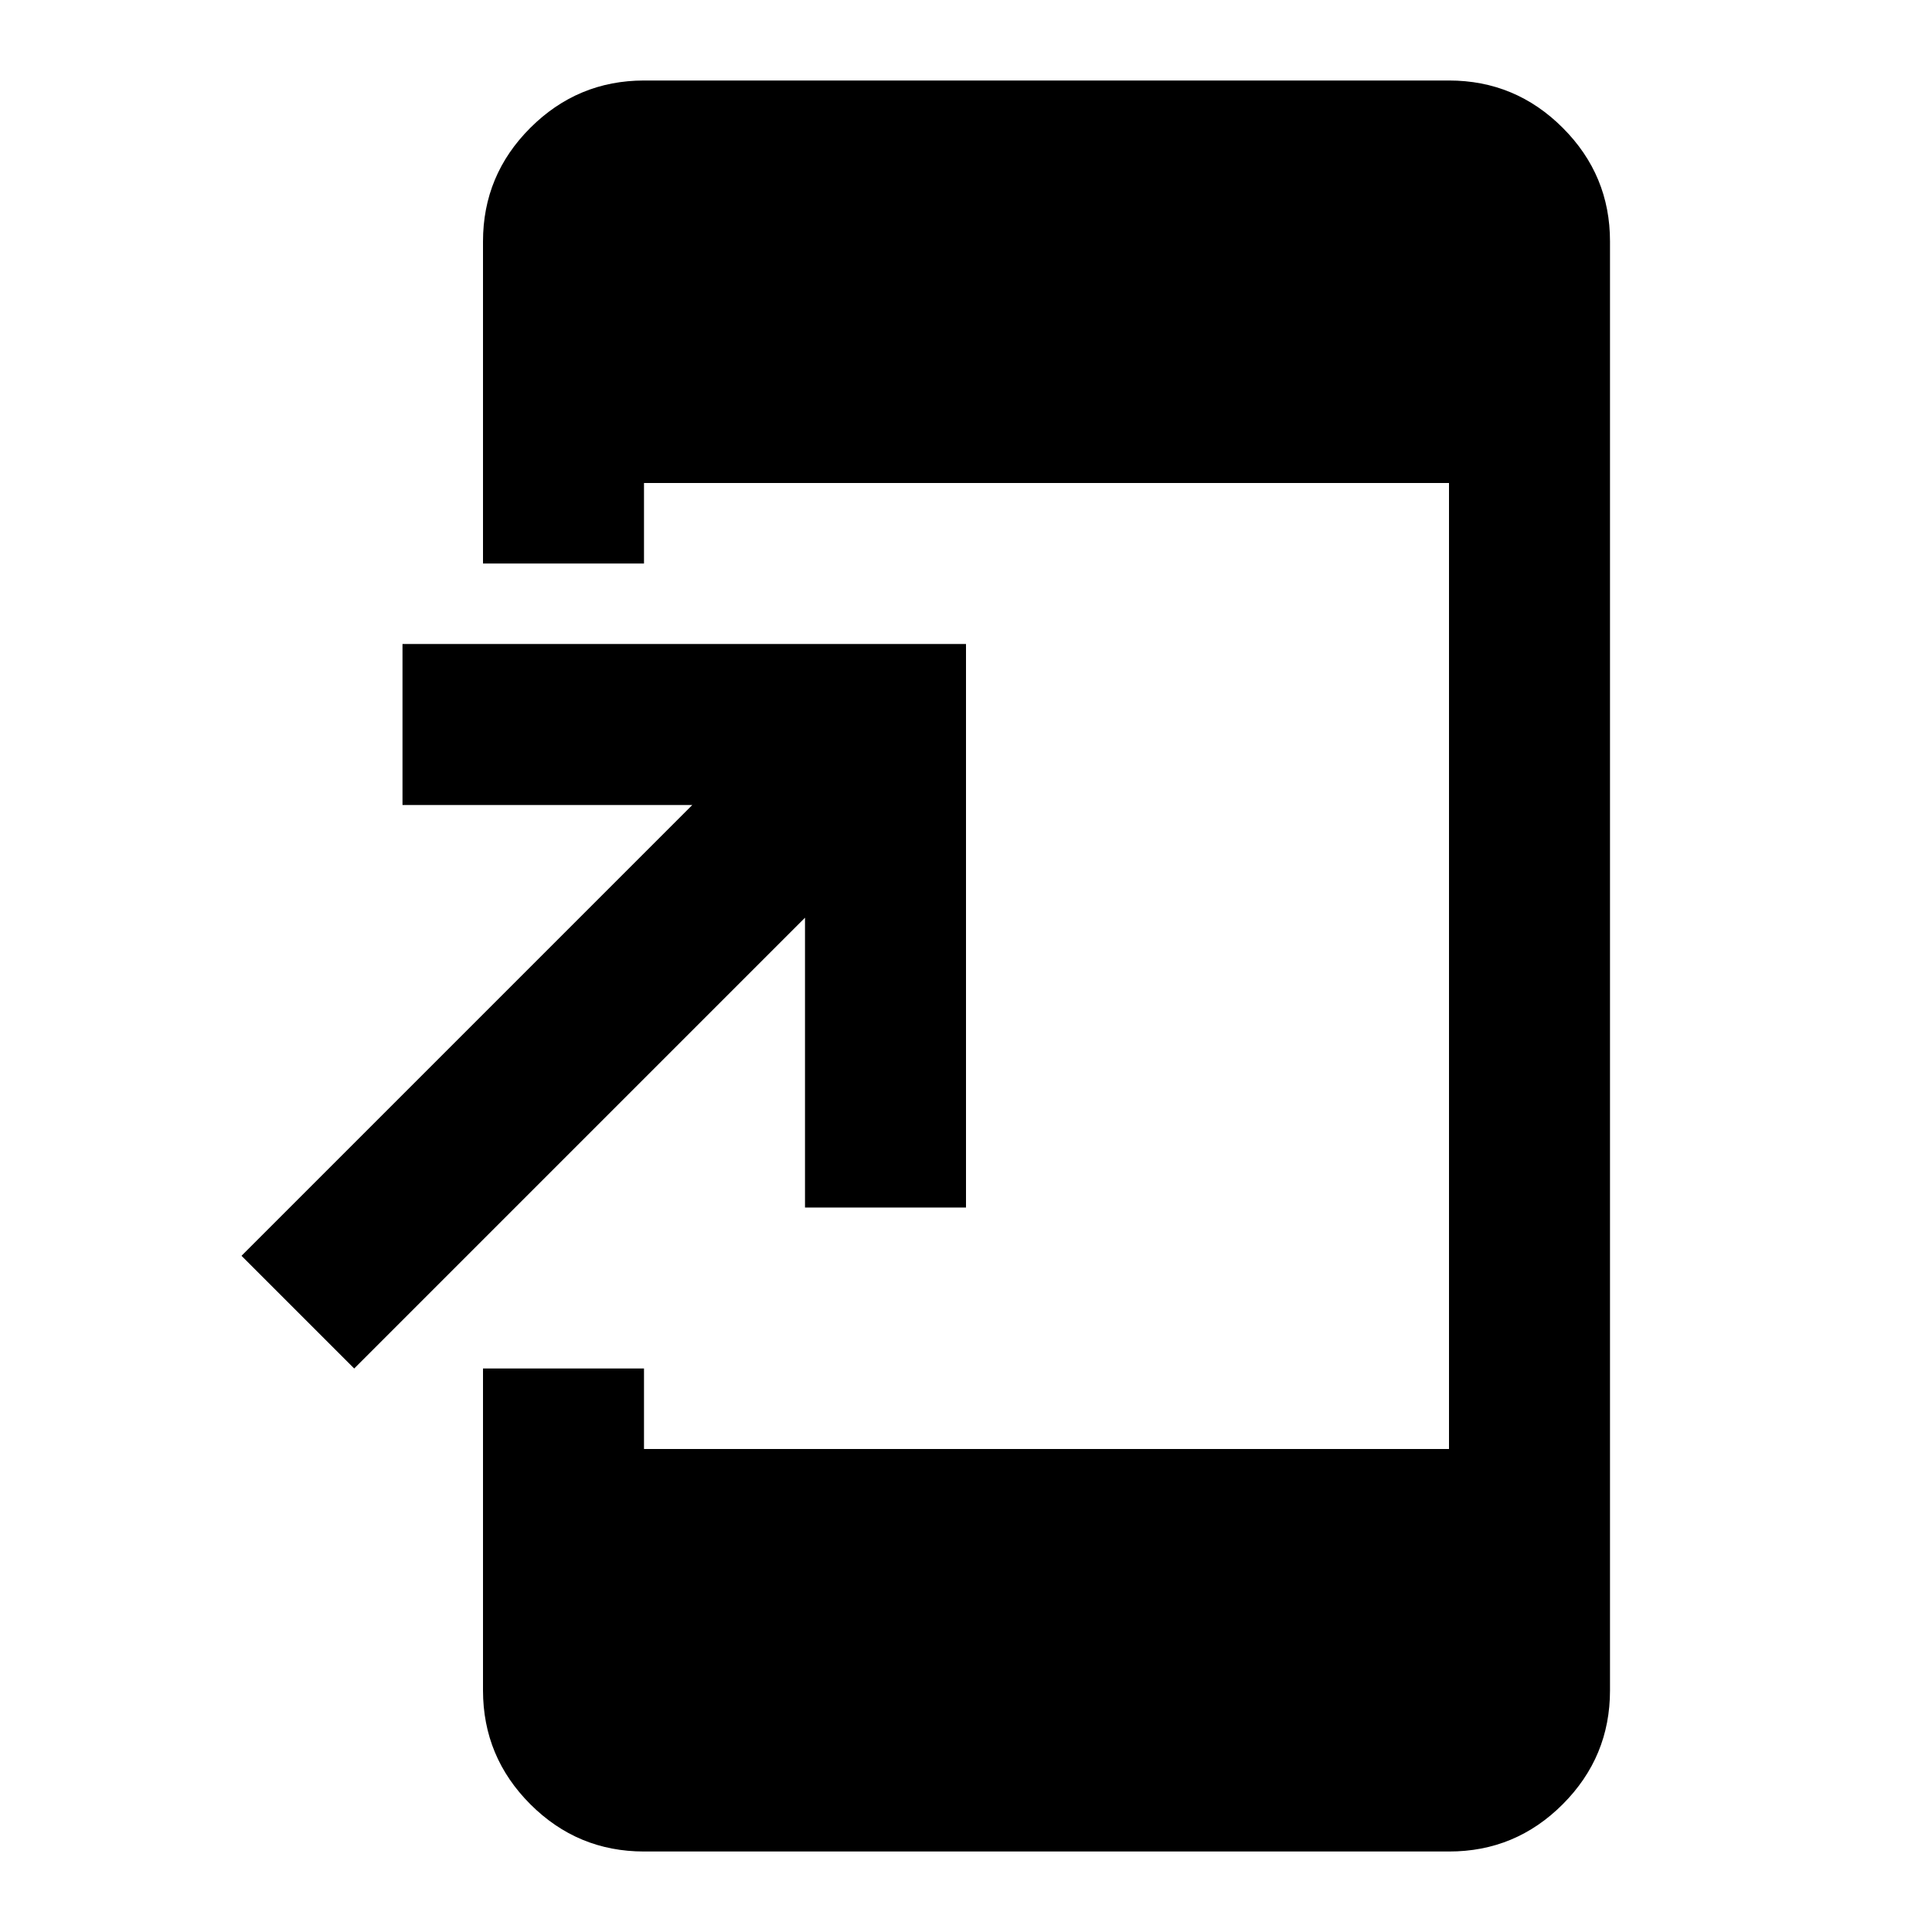
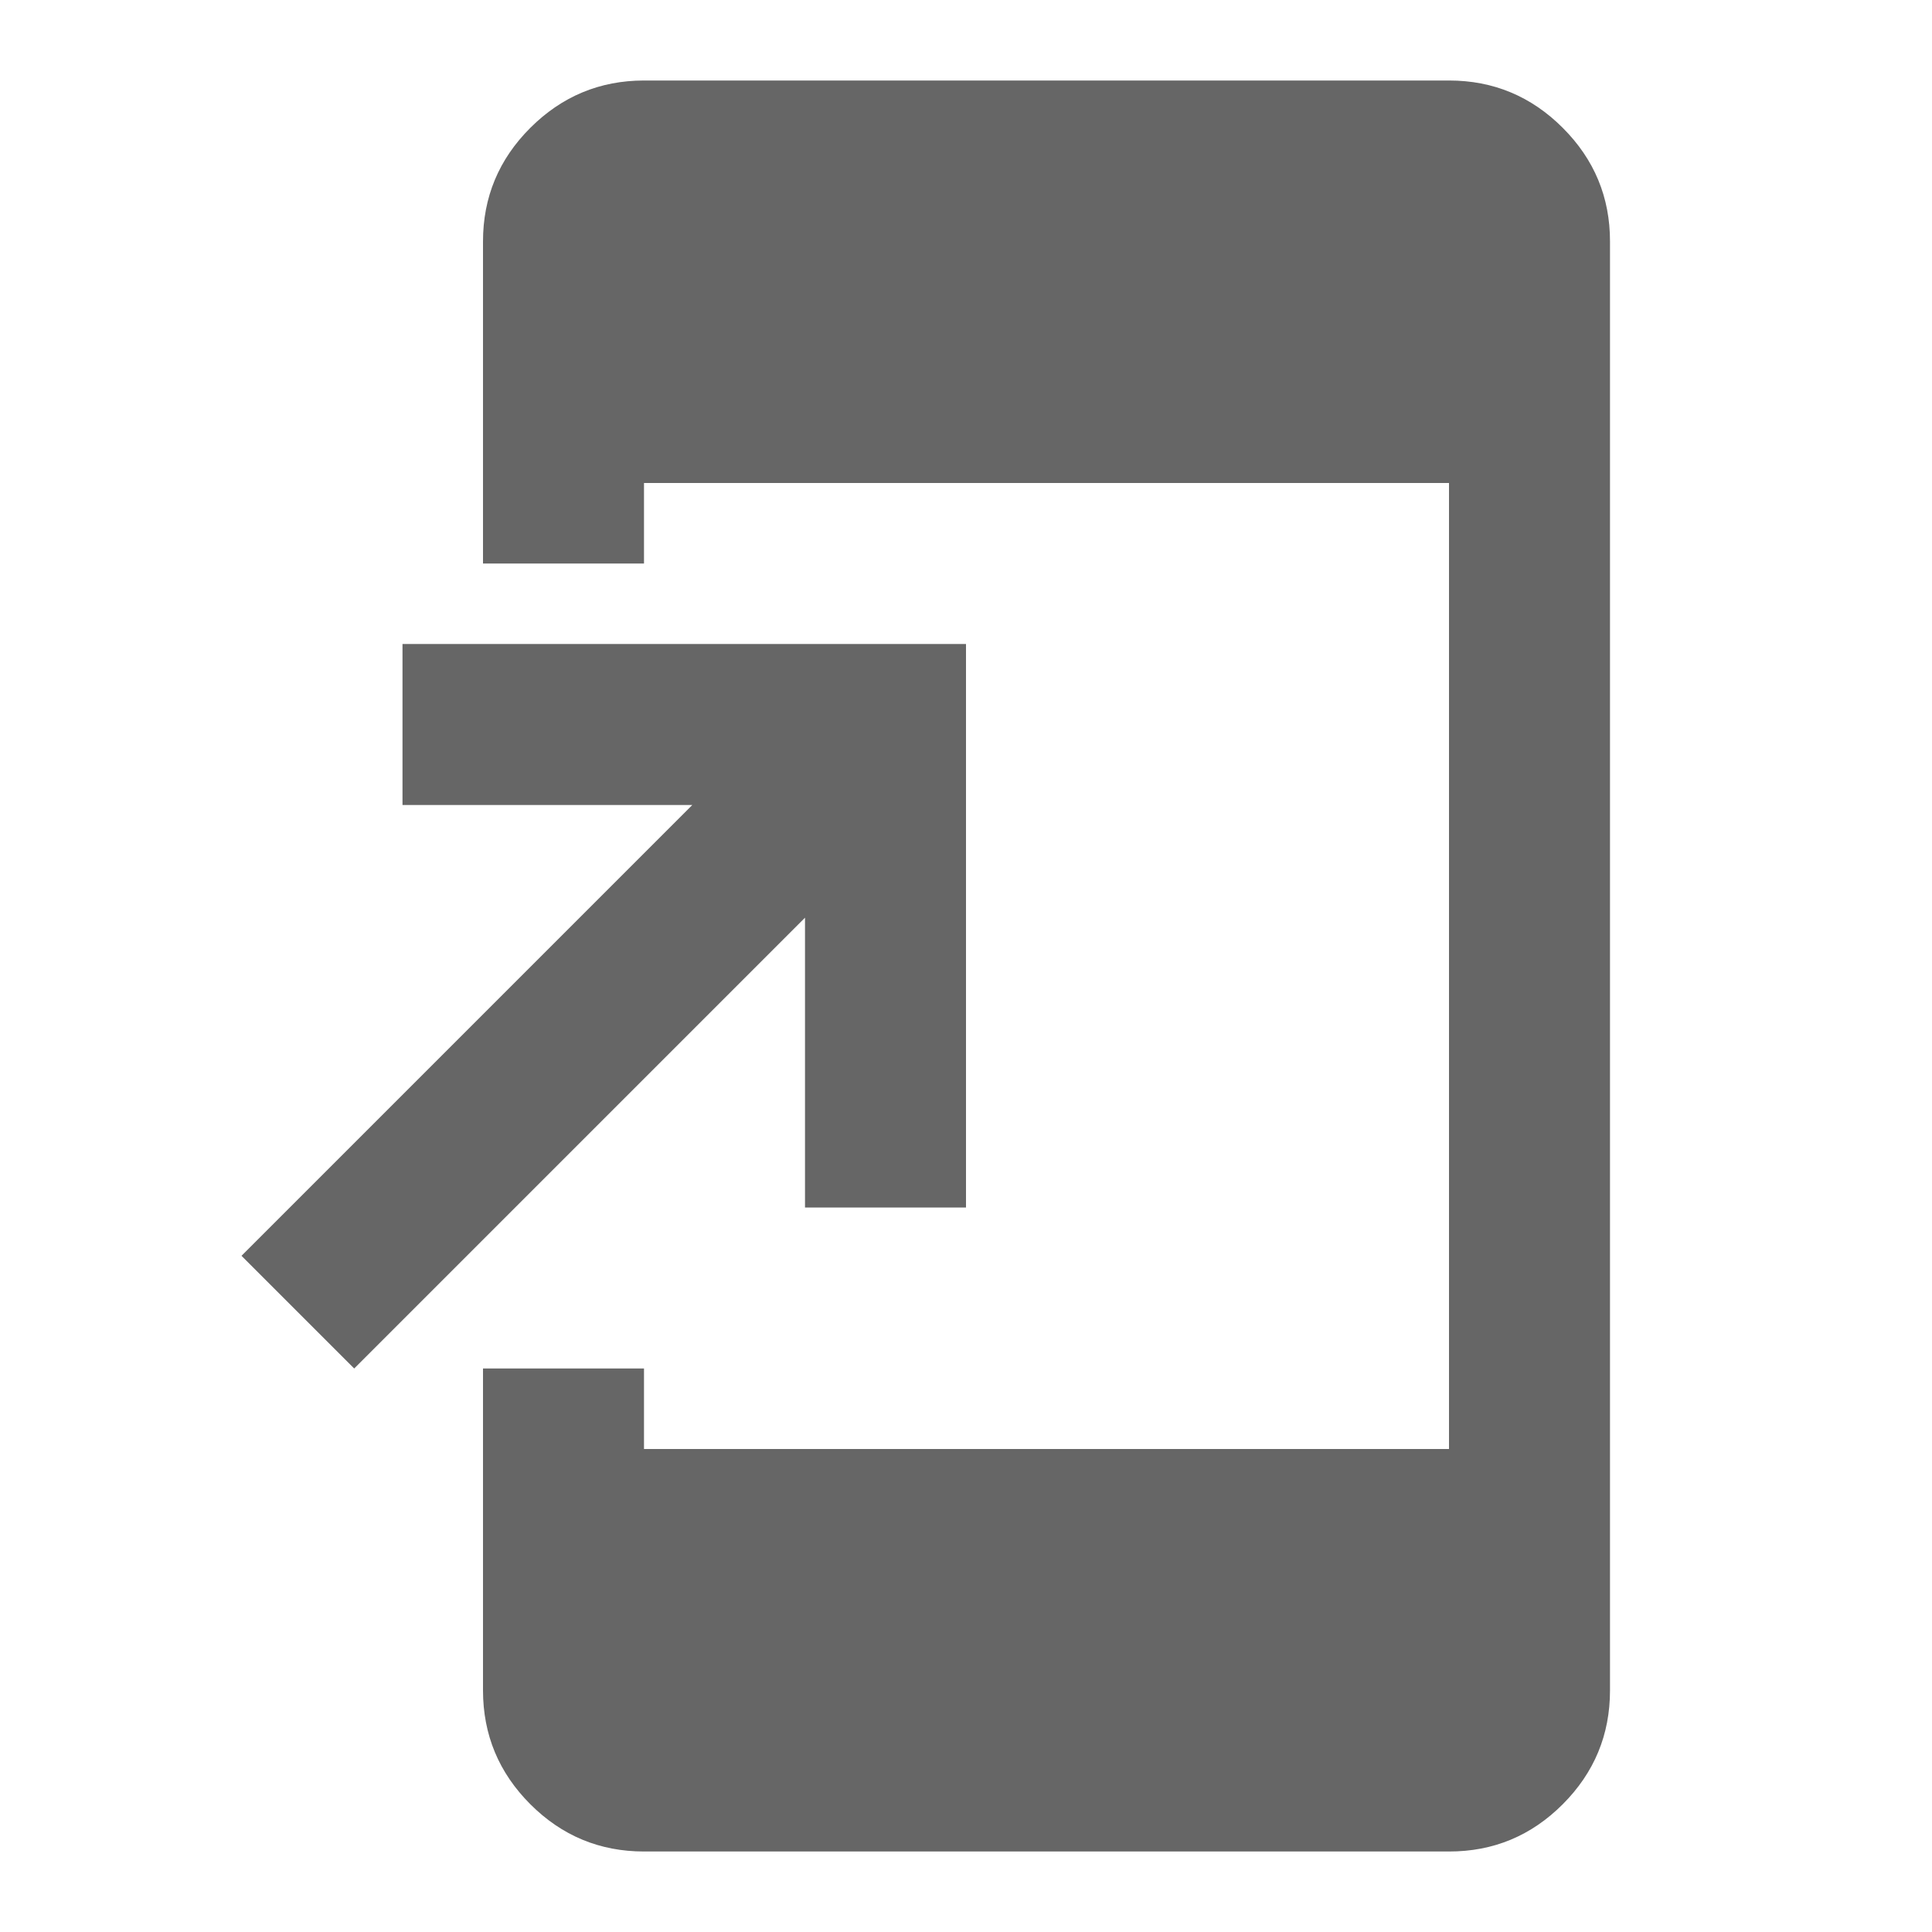
<svg xmlns="http://www.w3.org/2000/svg" width="1em" height="1em" viewBox="0 0 24 24">
-   <path fill="currentColor" d="M8 23q-.825 0-1.412-.587T6 21v-4h2v1h10V6H8v1H6V3q0-.825.588-1.412T8 1h10q.825 0 1.413.588T20 3v18q0 .825-.587 1.413T18 23zm-3.6-6L3 15.6L8.6 10H5V8h7v7h-2v-3.6z" />
+   <path fill="#666666" d="M8 23q-.825 0-1.412-.587T6 21v-4h2v1h10V6H8v1H6V3q0-.825.588-1.412T8 1h10q.825 0 1.413.588T20 3v18q0 .825-.587 1.413T18 23zm-3.6-6L3 15.6L8.6 10H5V8h7v7h-2v-3.6z" />
</svg>
